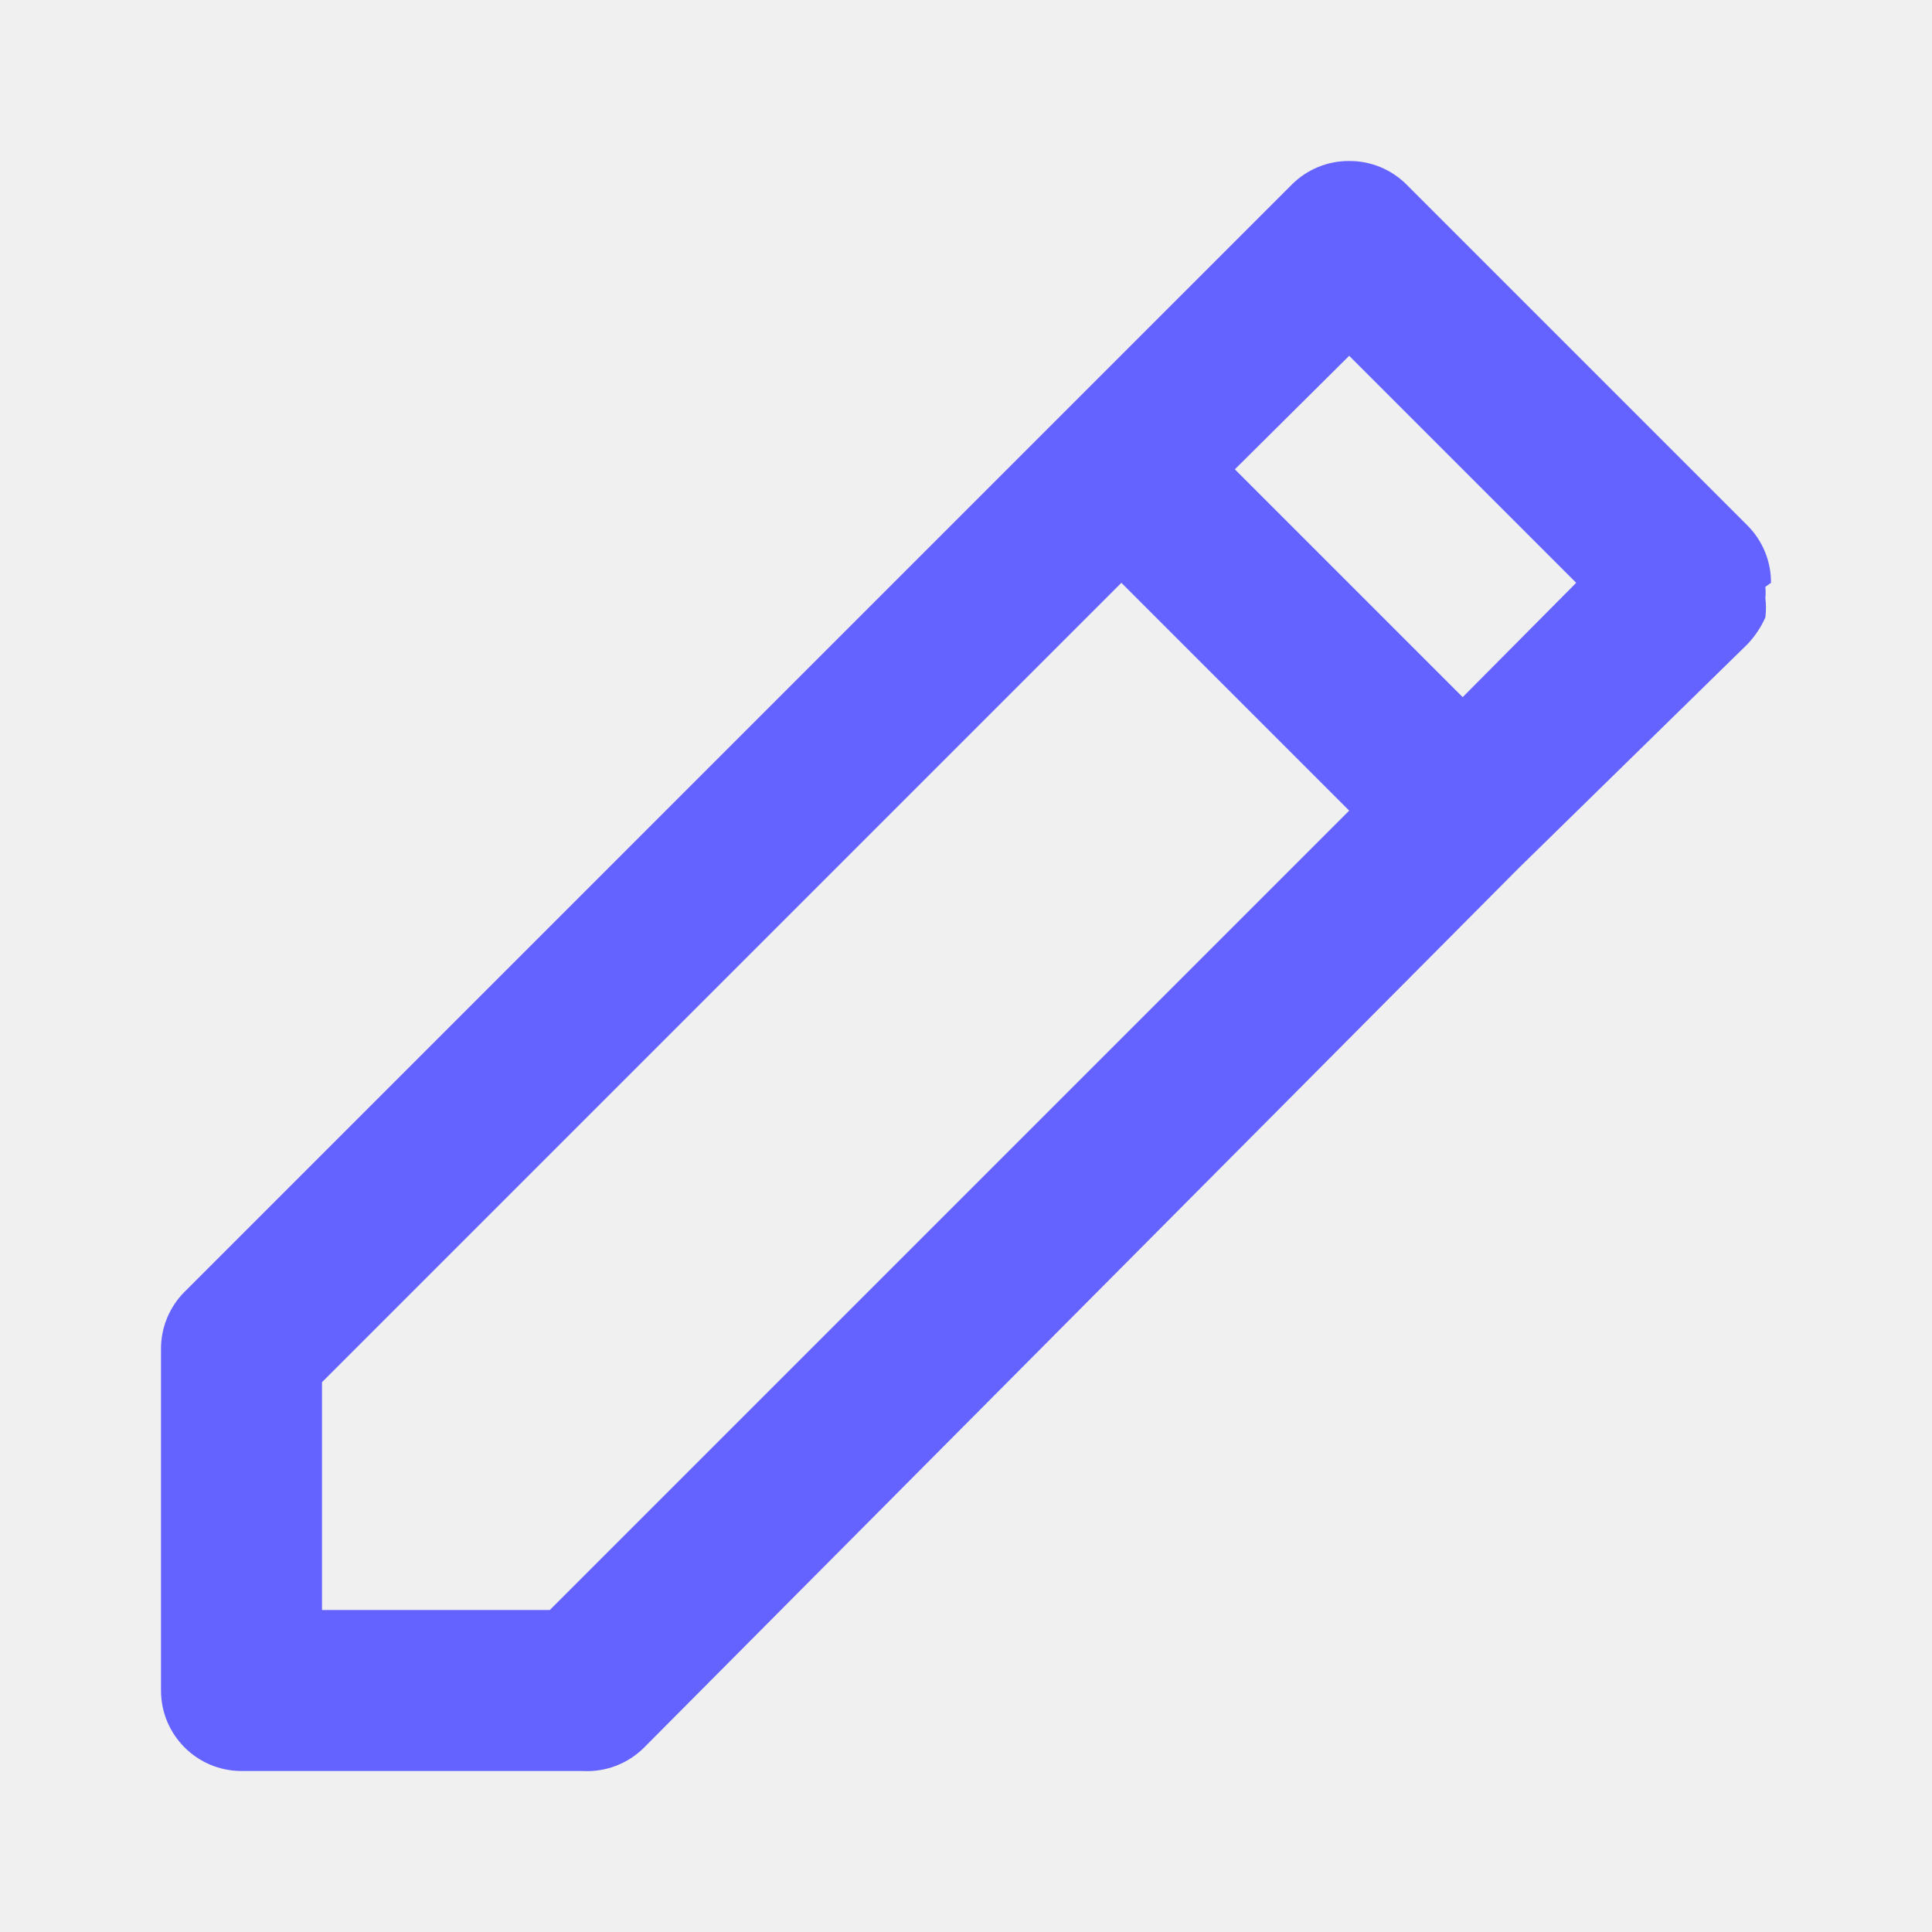
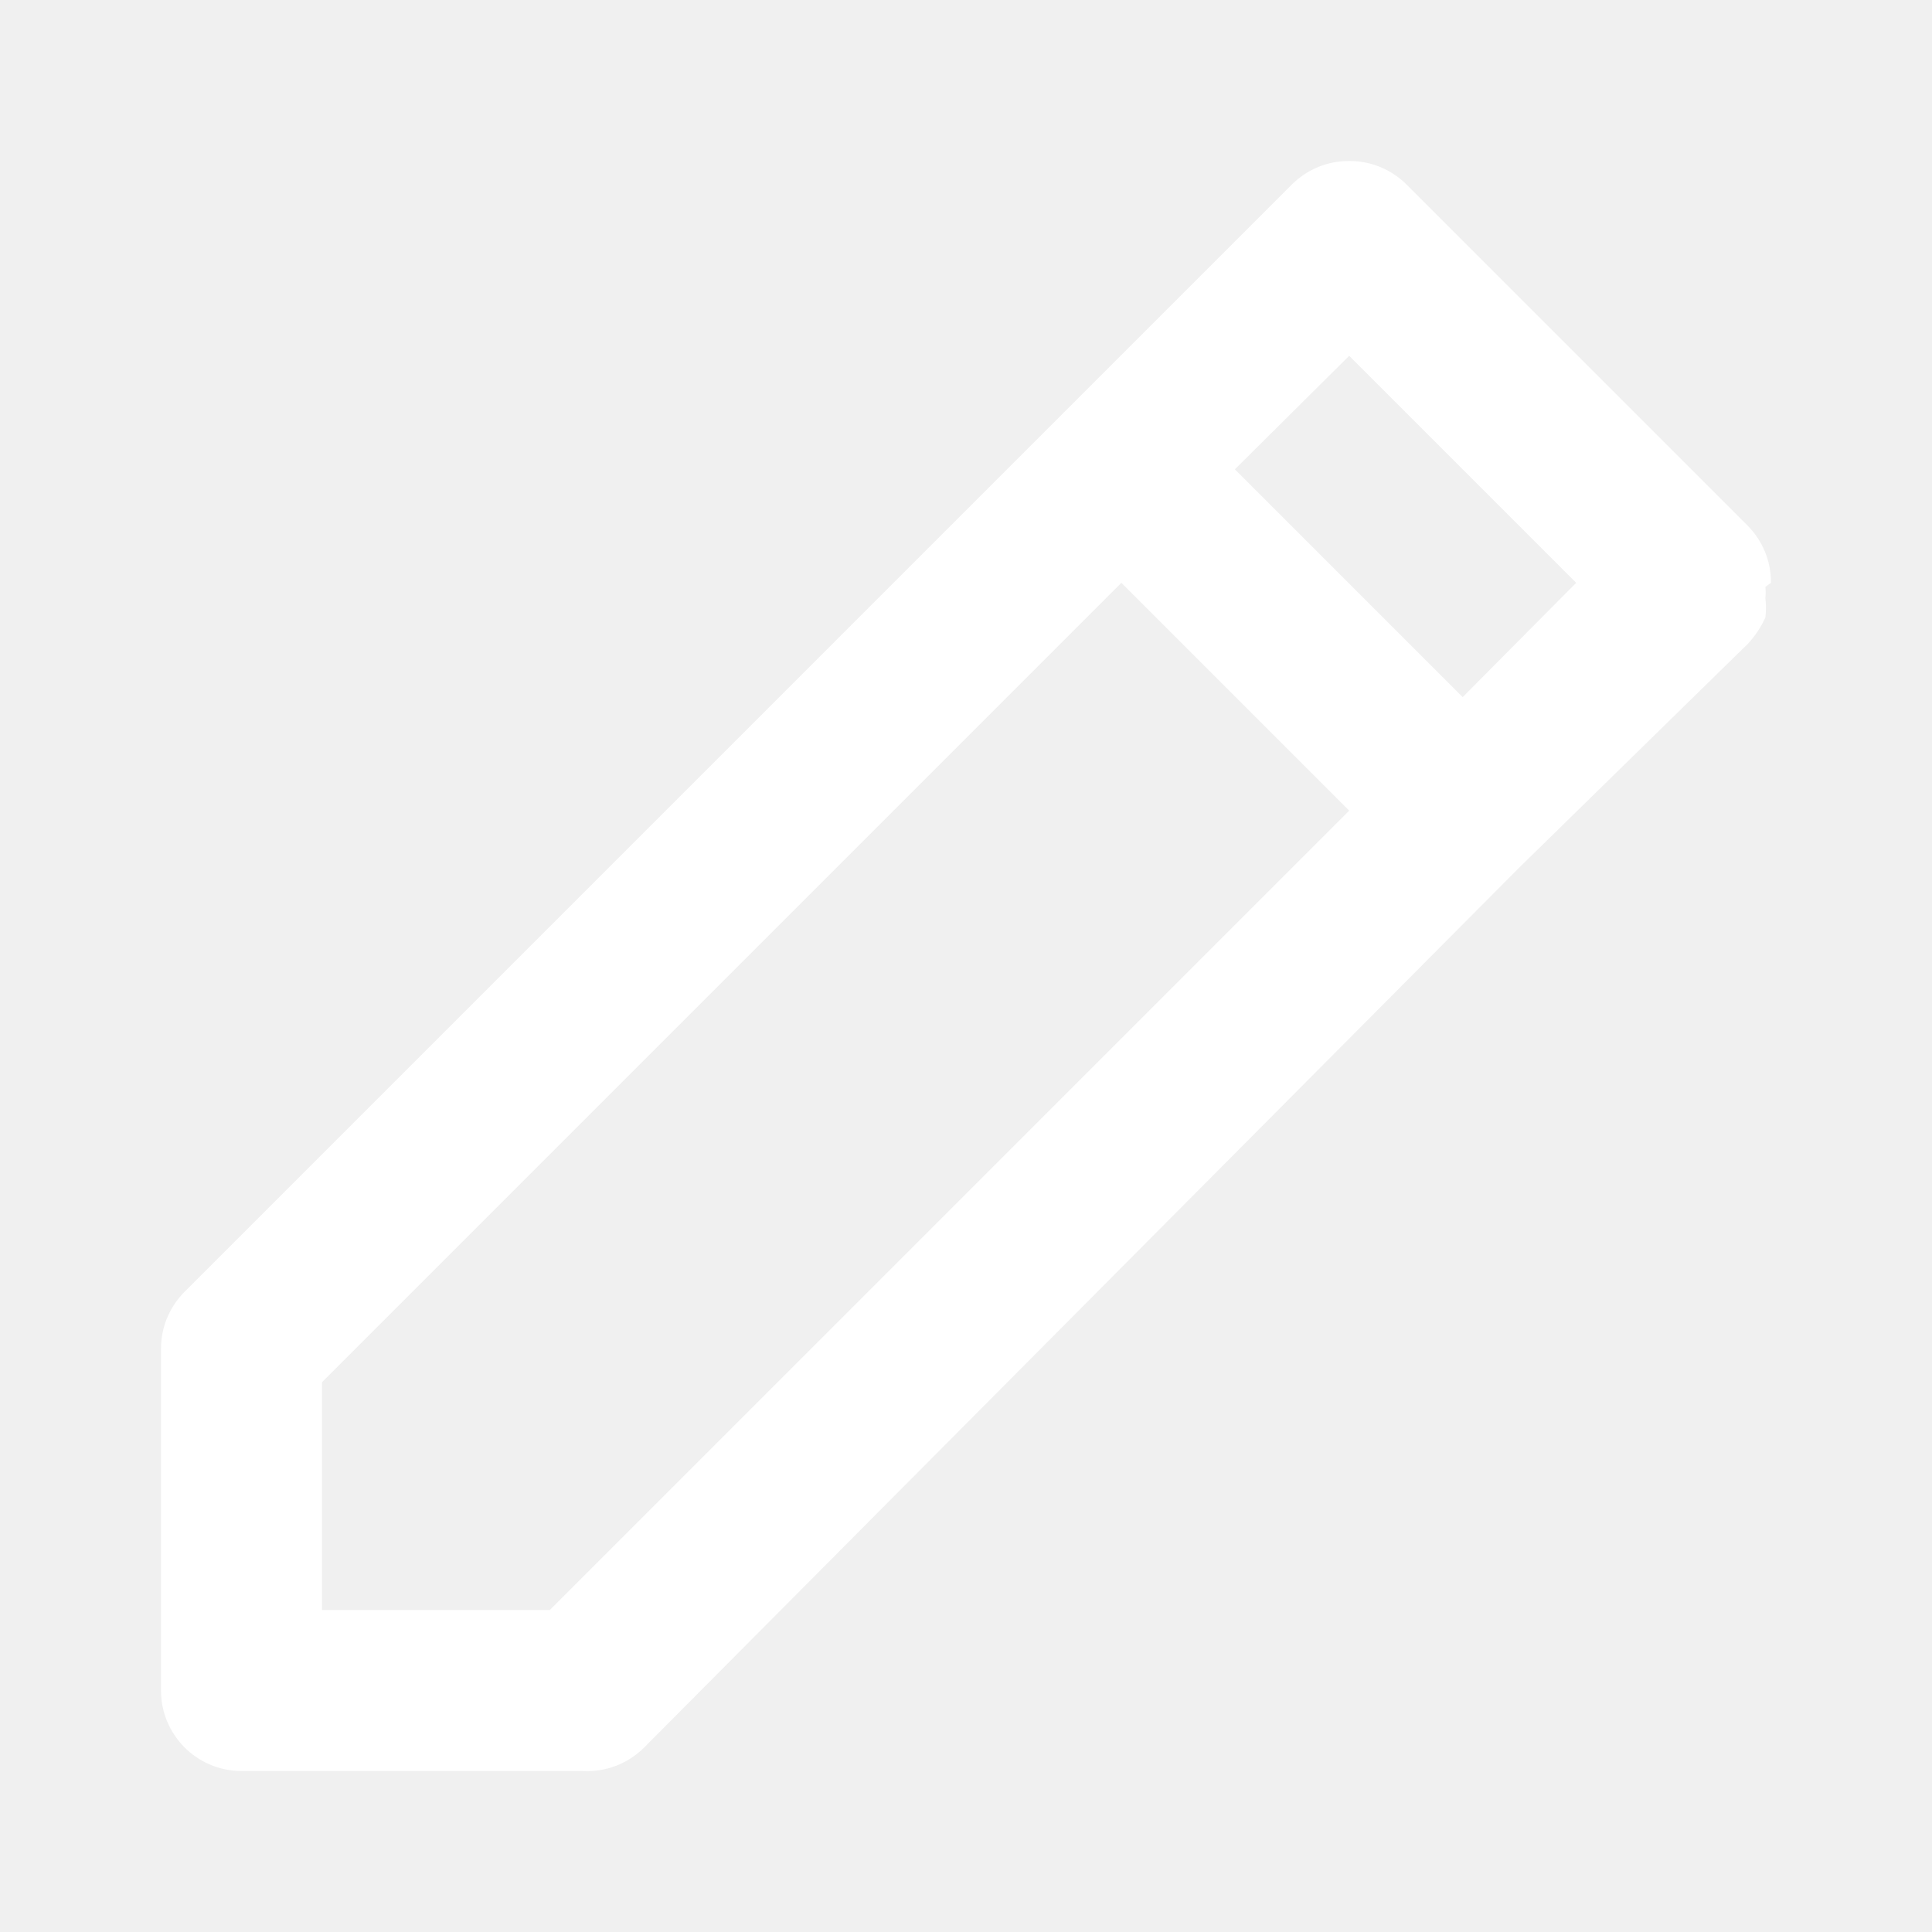
<svg xmlns="http://www.w3.org/2000/svg" viewBox="0 0 24 24">
-   <path fill="#6563ff" d="M22,7.24a1,1,0,0,0-.29-.71L17.47,2.29A1,1,0,0,0,16.76,2a1,1,0,0,0-.71.29L13.22,5.12h0L2.29,16.05a1,1,0,0,0-.29.71V21a1,1,0,0,0,1,1H7.24A1,1,0,0,0,8,21.71L18.87,10.78h0L21.71,8a1.19,1.19,0,0,0,.22-.33,1,1,0,0,0,0-.24.7.7,0,0,0,0-.14ZM6.83,20H4V17.17l9.93-9.93,2.83,2.83ZM18.17,8.66,15.34,5.83l1.42-1.41,2.82,2.82Z" />
+   <path fill="white" d="M22,7.24a1,1,0,0,0-.29-.71L17.47,2.29A1,1,0,0,0,16.76,2a1,1,0,0,0-.71.29L13.22,5.12h0L2.29,16.05a1,1,0,0,0-.29.71V21a1,1,0,0,0,1,1H7.24A1,1,0,0,0,8,21.71L18.87,10.78h0L21.71,8a1.19,1.19,0,0,0,.22-.33,1,1,0,0,0,0-.24.7.7,0,0,0,0-.14ZM6.83,20H4V17.17l9.93-9.93,2.83,2.83ZM18.17,8.66,15.34,5.83l1.42-1.41,2.82,2.82Z" />
</svg>
